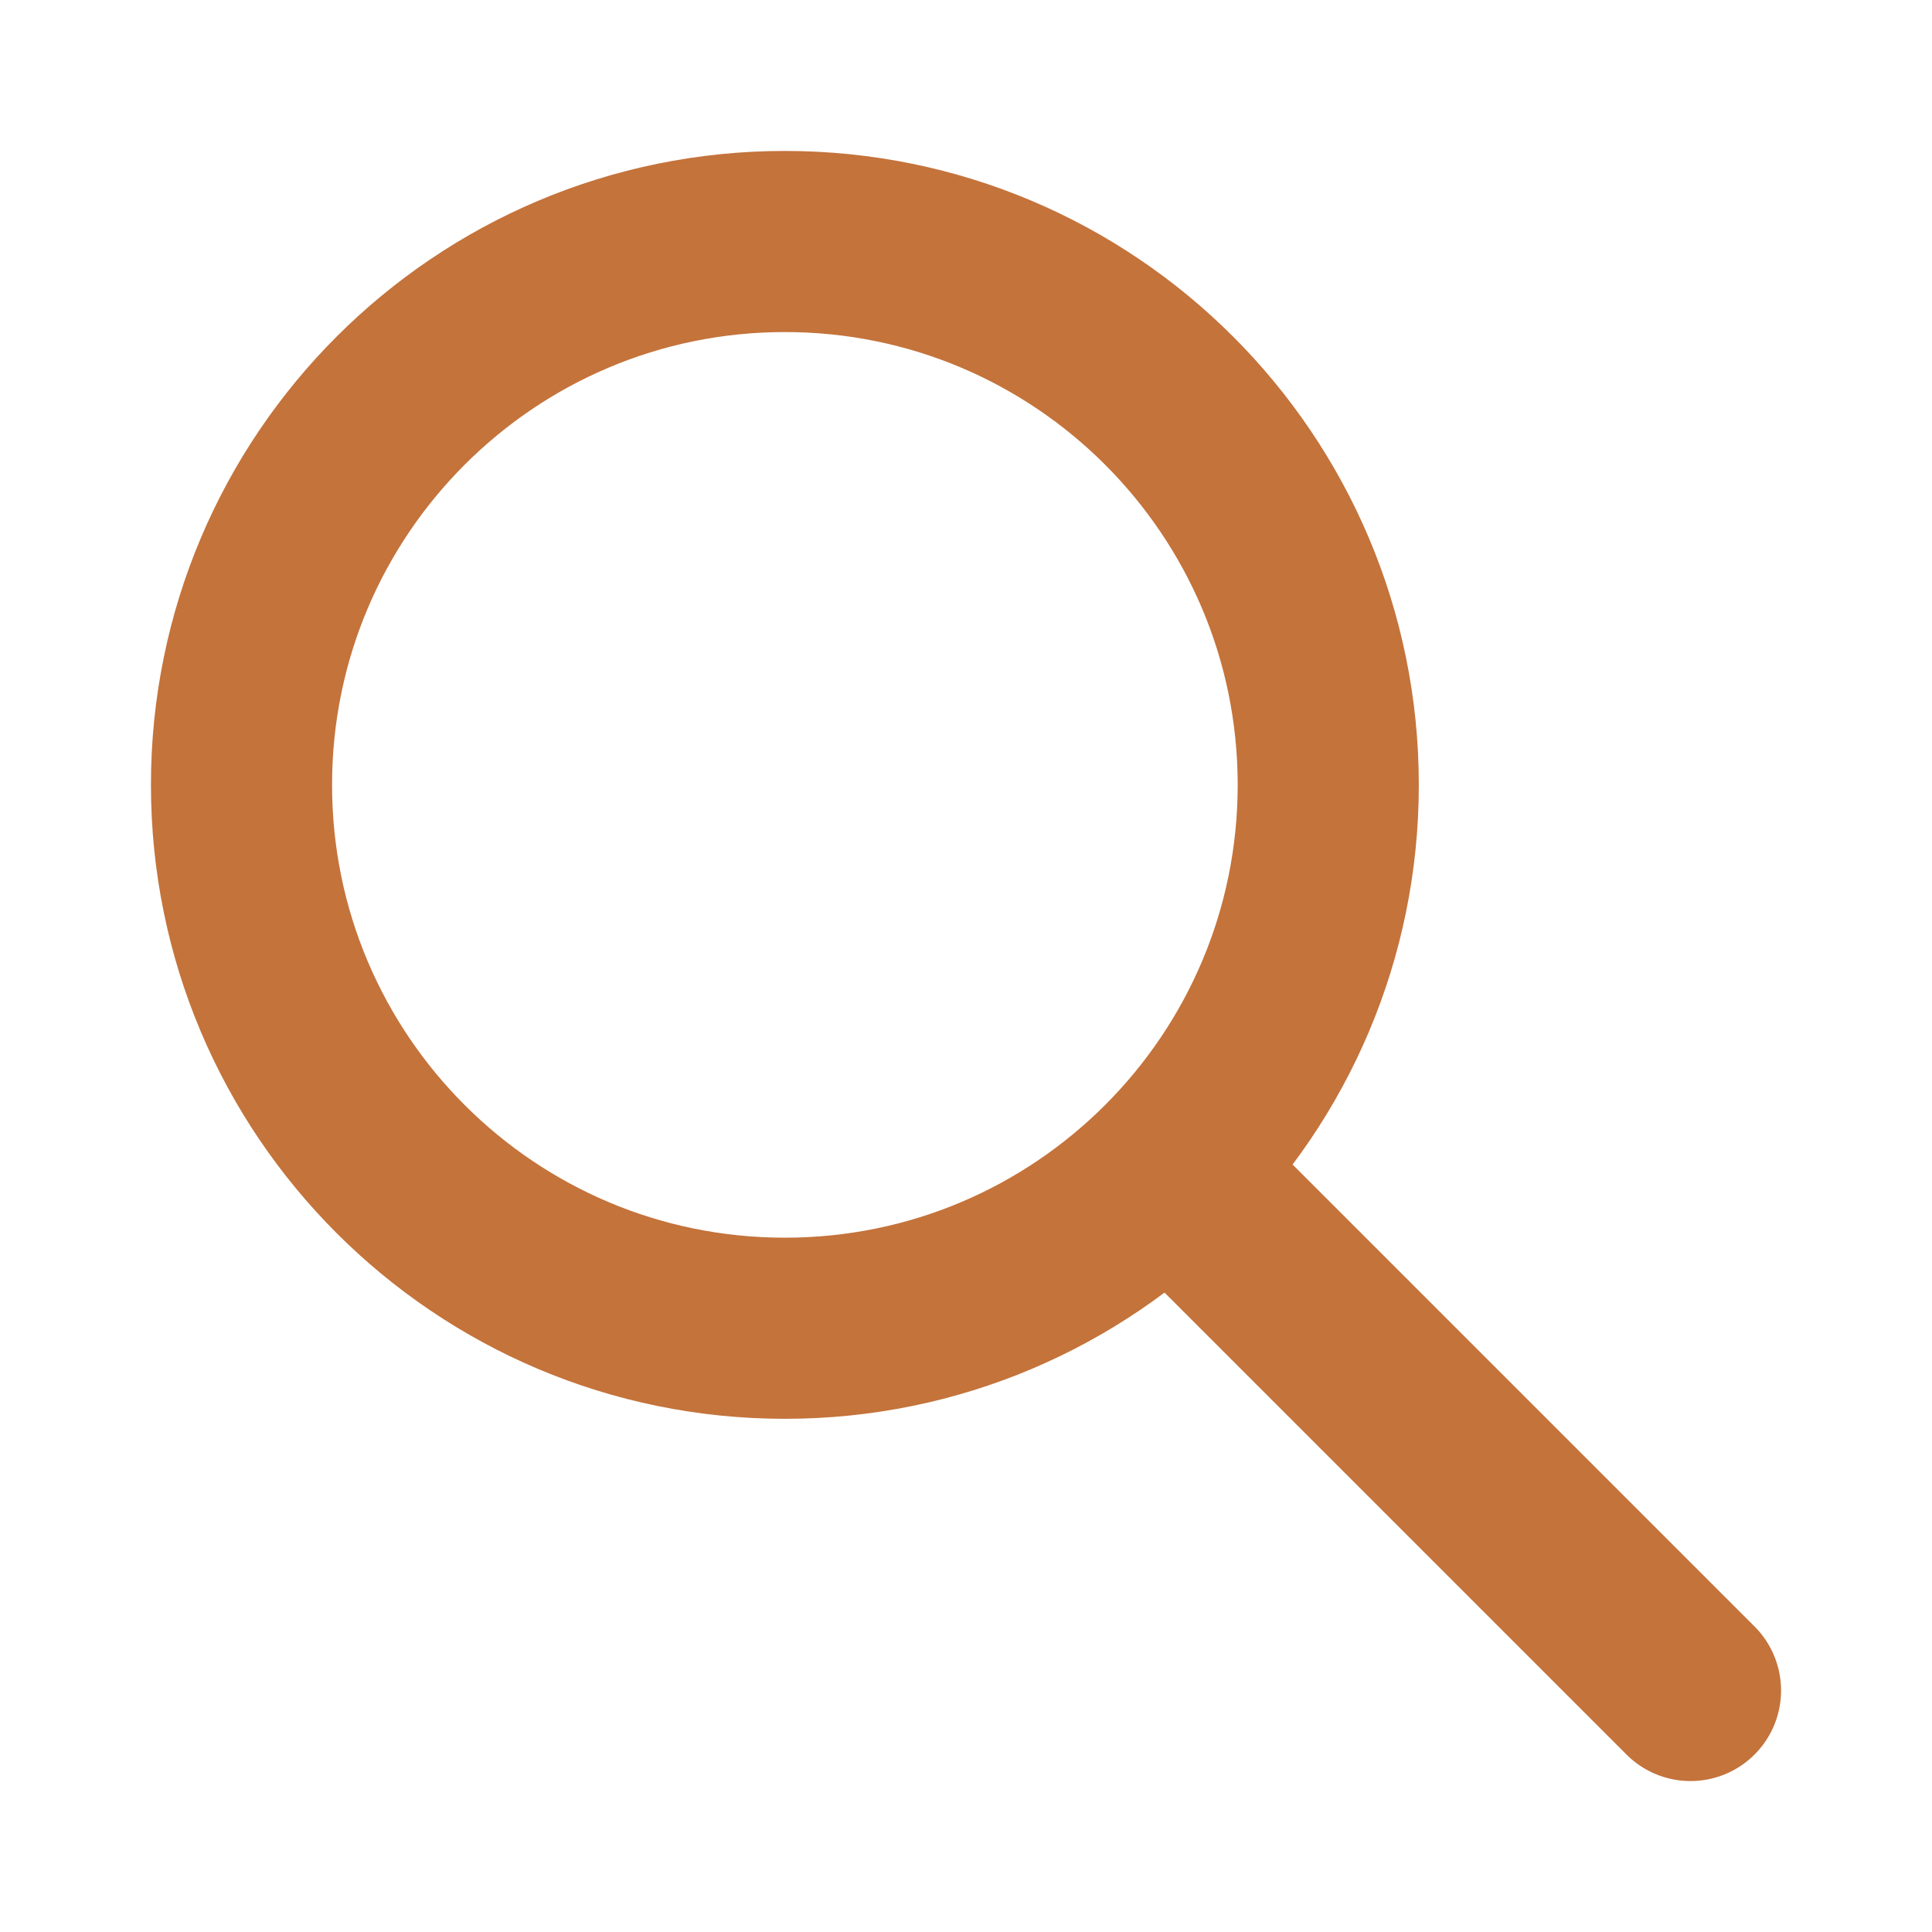
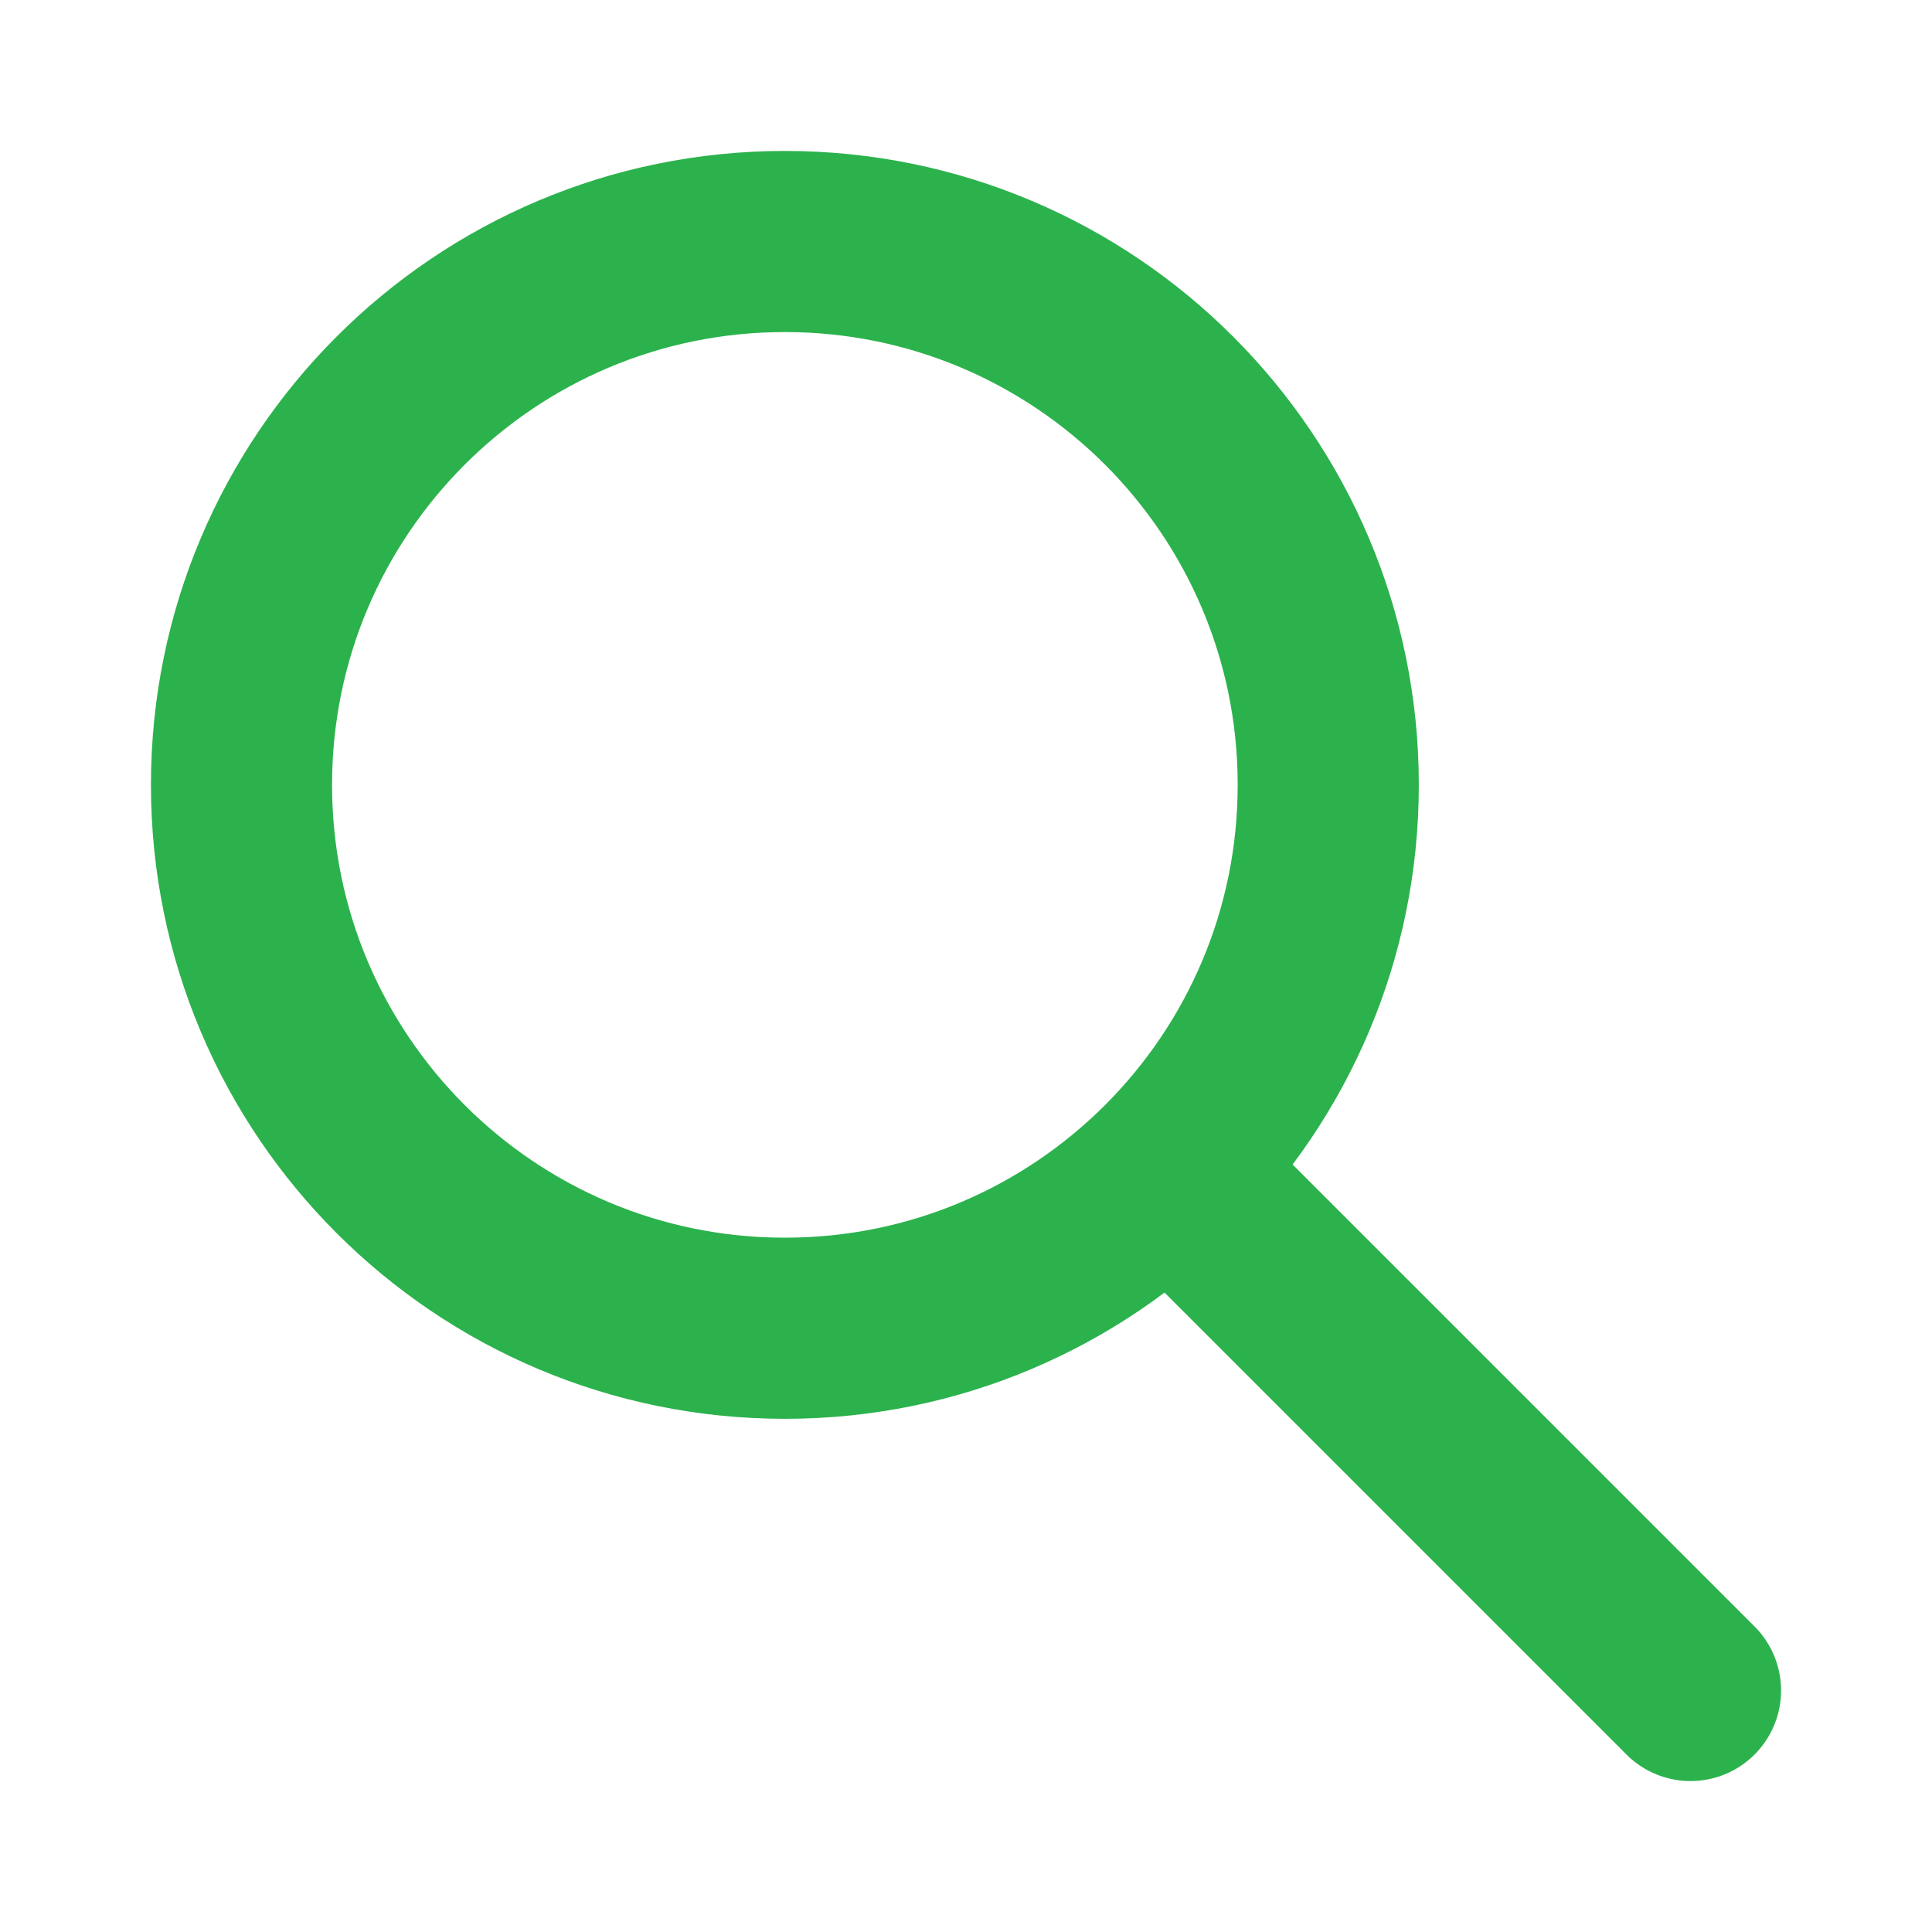
<svg xmlns="http://www.w3.org/2000/svg" viewBox="0 0 32 32" fill="none">
-   <circle cx="13" cy="13" r="9" stroke="#C4733B" stroke-width="3" />
-   <line x1="20" y1="20" x2="28" y2="28" stroke="#C4733B" stroke-width="3" stroke-linecap="round" />
+   <circle cx="13" cy="13" r="9" stroke="#2bb24c" stroke-width="3" />
+   <line x1="20" y1="20" x2="28" y2="28" stroke="#2bb24c" stroke-width="3" stroke-linecap="round" />
</svg>
